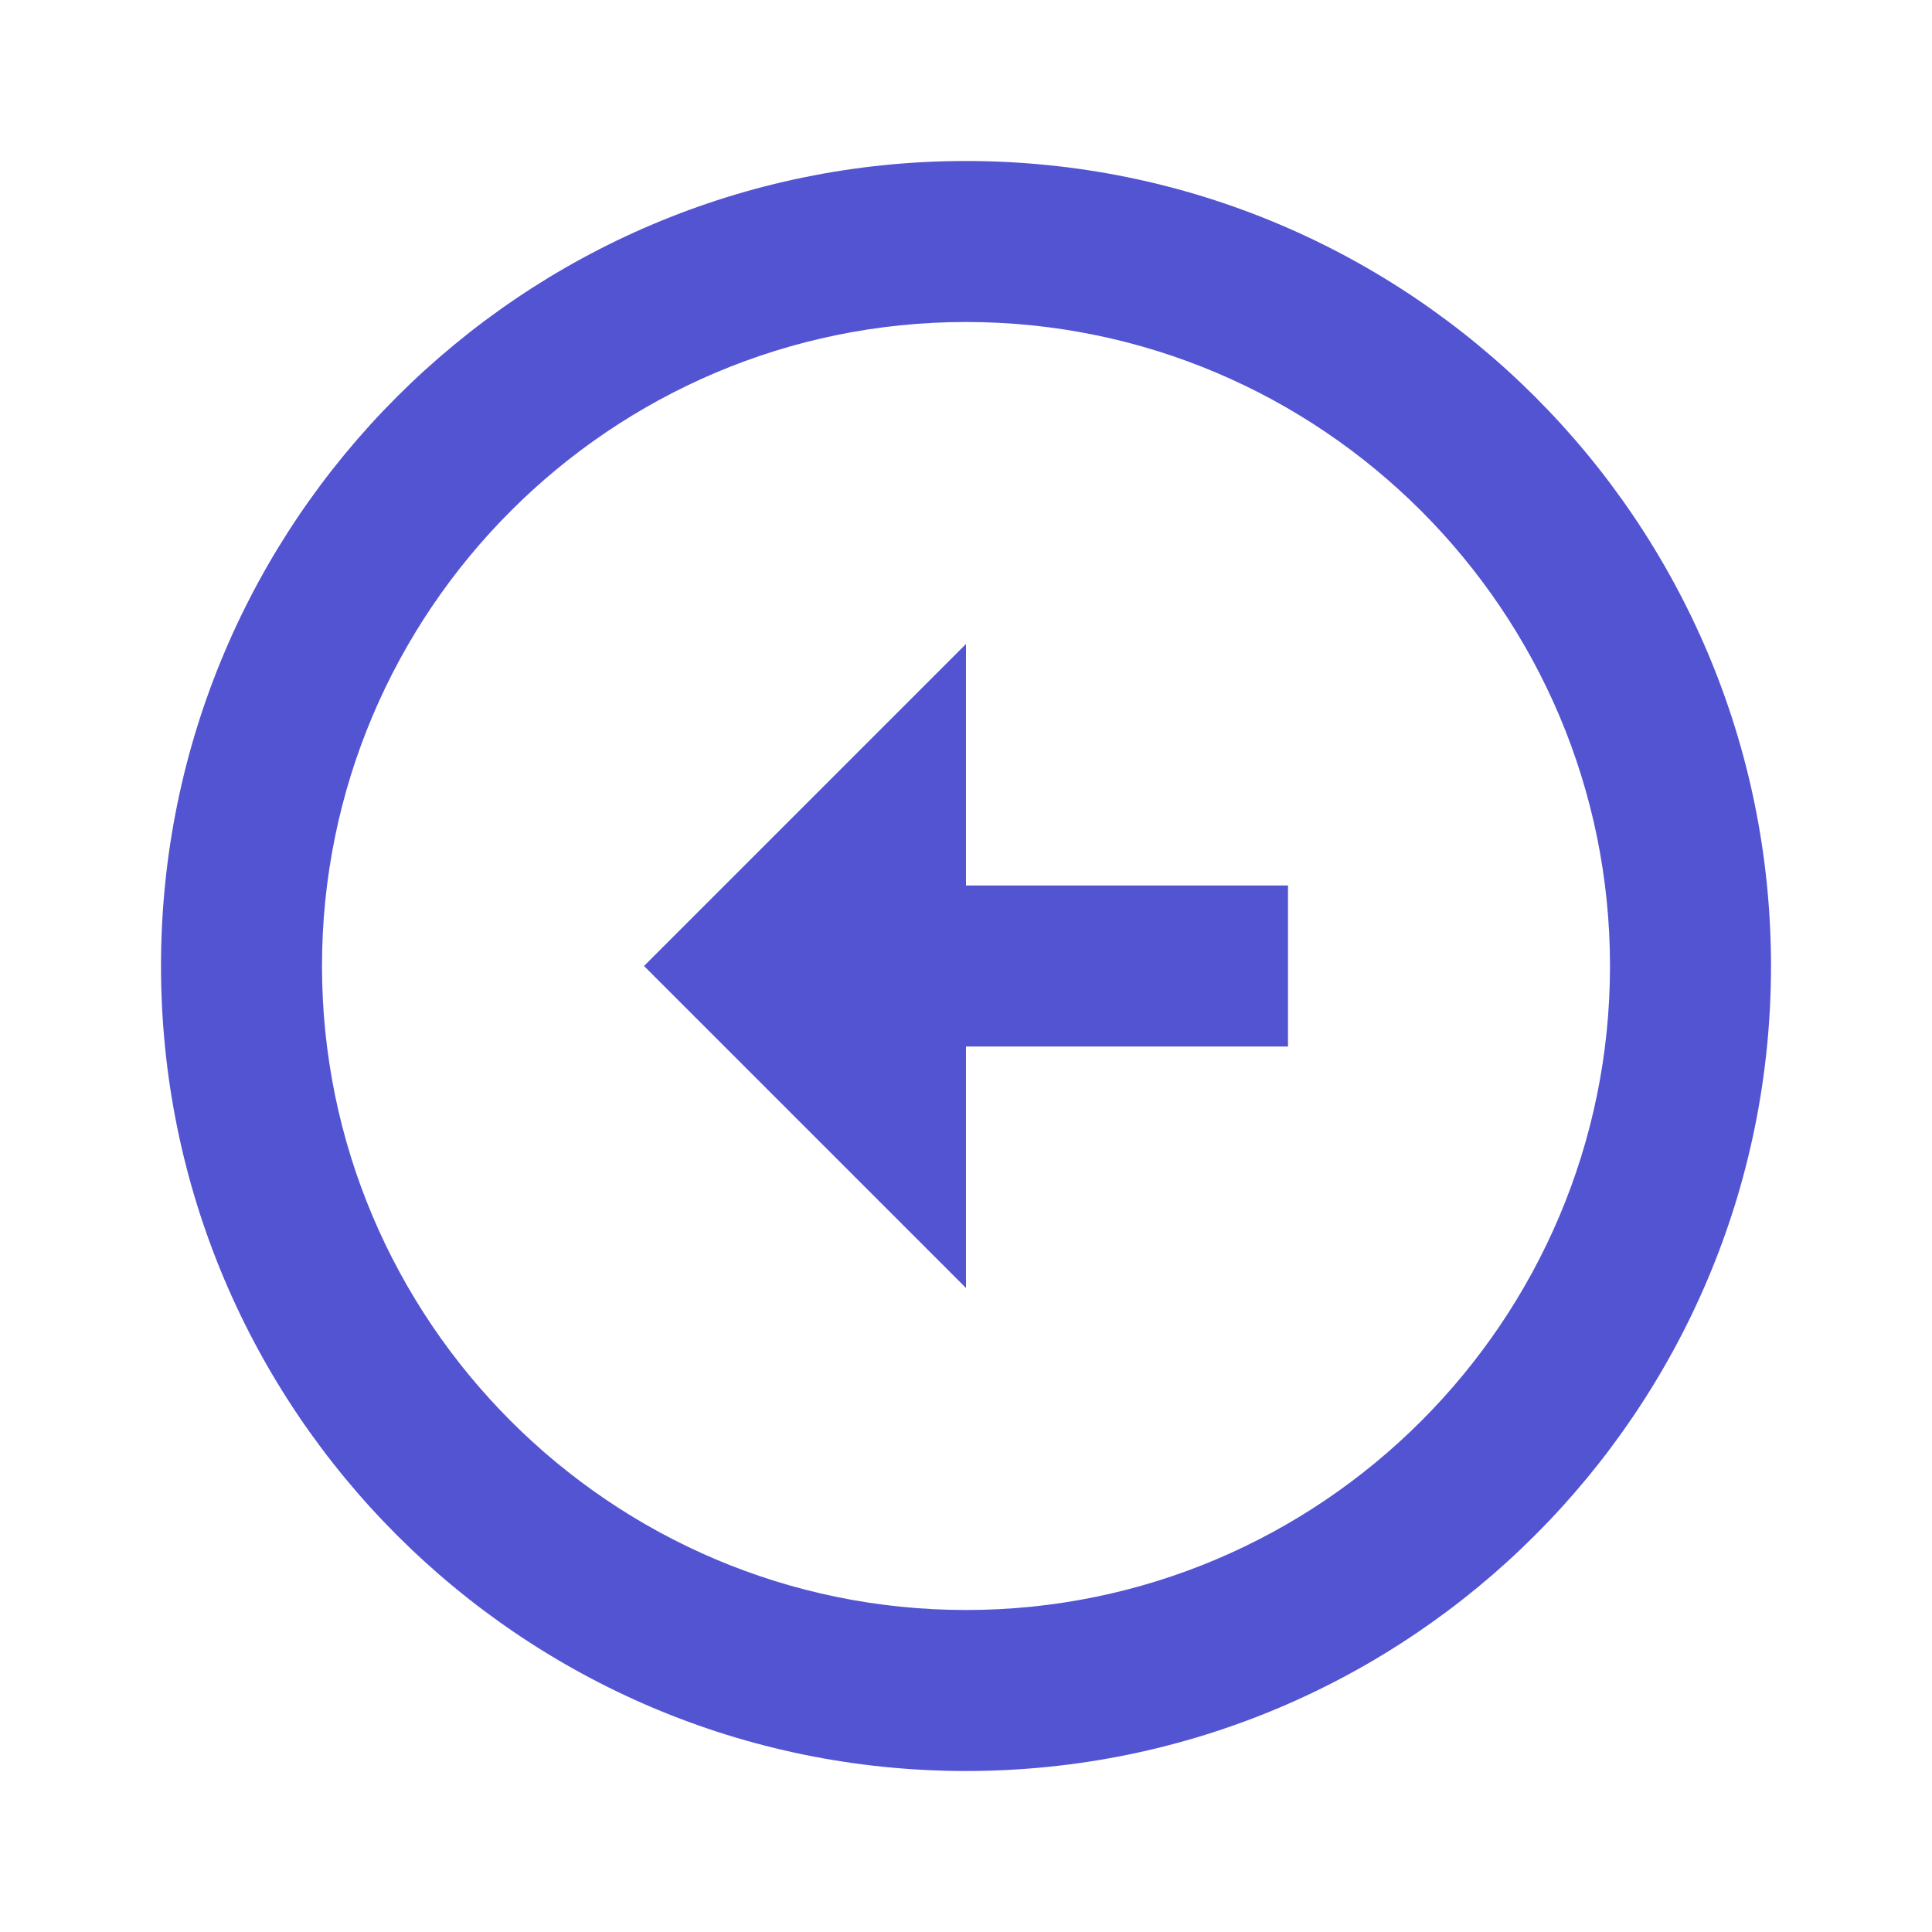
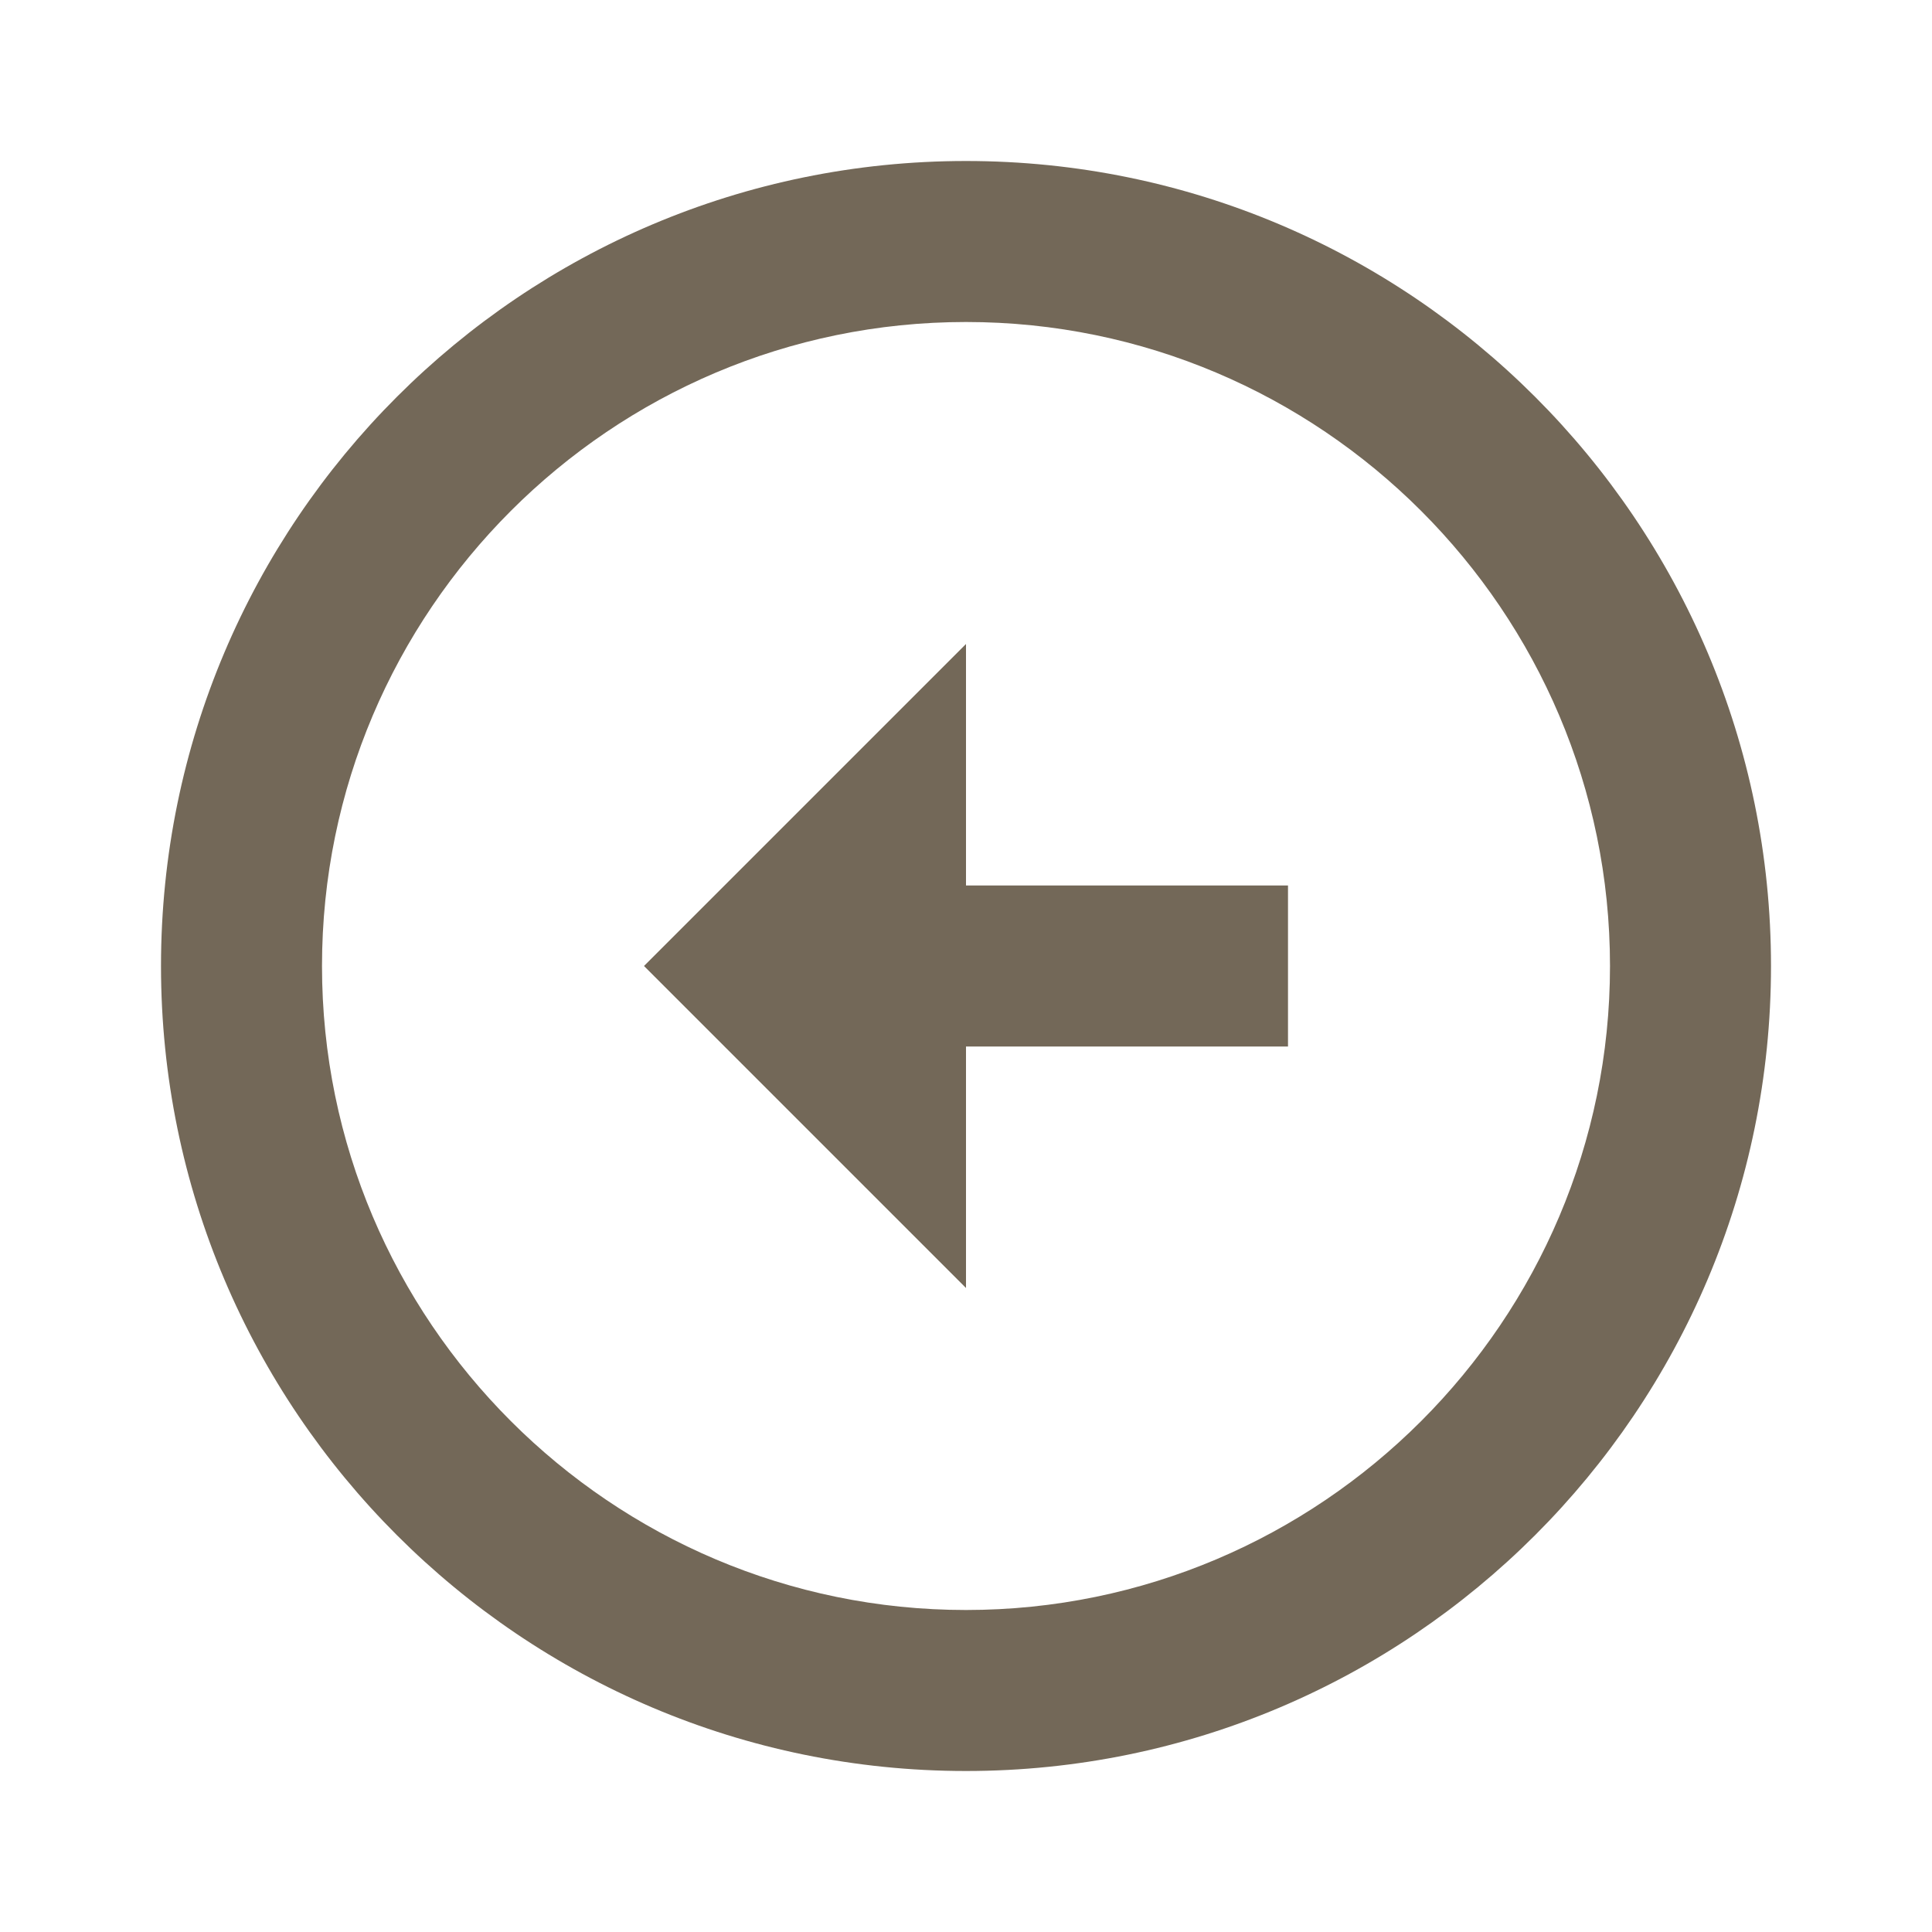
<svg xmlns="http://www.w3.org/2000/svg" width="24" height="24" viewBox="0 0 24 24" fill="none">
-   <path d="M20 12C20 16.41 16.41 20 12 20C7.59 20 4 16.41 4 12C4 7.59 7.59 4 12 4C16.41 4 20 7.59 20 12ZM22 12C22 6.48 17.52 2 12 2C6.48 2 2 6.48 2 12C2 17.52 6.48 22 12 22C17.52 22 22 17.52 22 12ZM12 13L16 13V11L12 11V8L8 12L12 16V13Z" fill="#5354D2" />
+   <path d="M20 12C20 16.41 16.41 20 12 20C7.59 20 4 16.41 4 12C4 7.59 7.59 4 12 4C16.41 4 20 7.59 20 12ZM22 12C22 6.48 17.52 2 12 2C6.48 2 2 6.48 2 12C2 17.52 6.48 22 12 22C17.52 22 22 17.52 22 12ZM12 13L16 13V11L12 11V8L8 12L12 16V13Z" fill="#736858" />
</svg>
